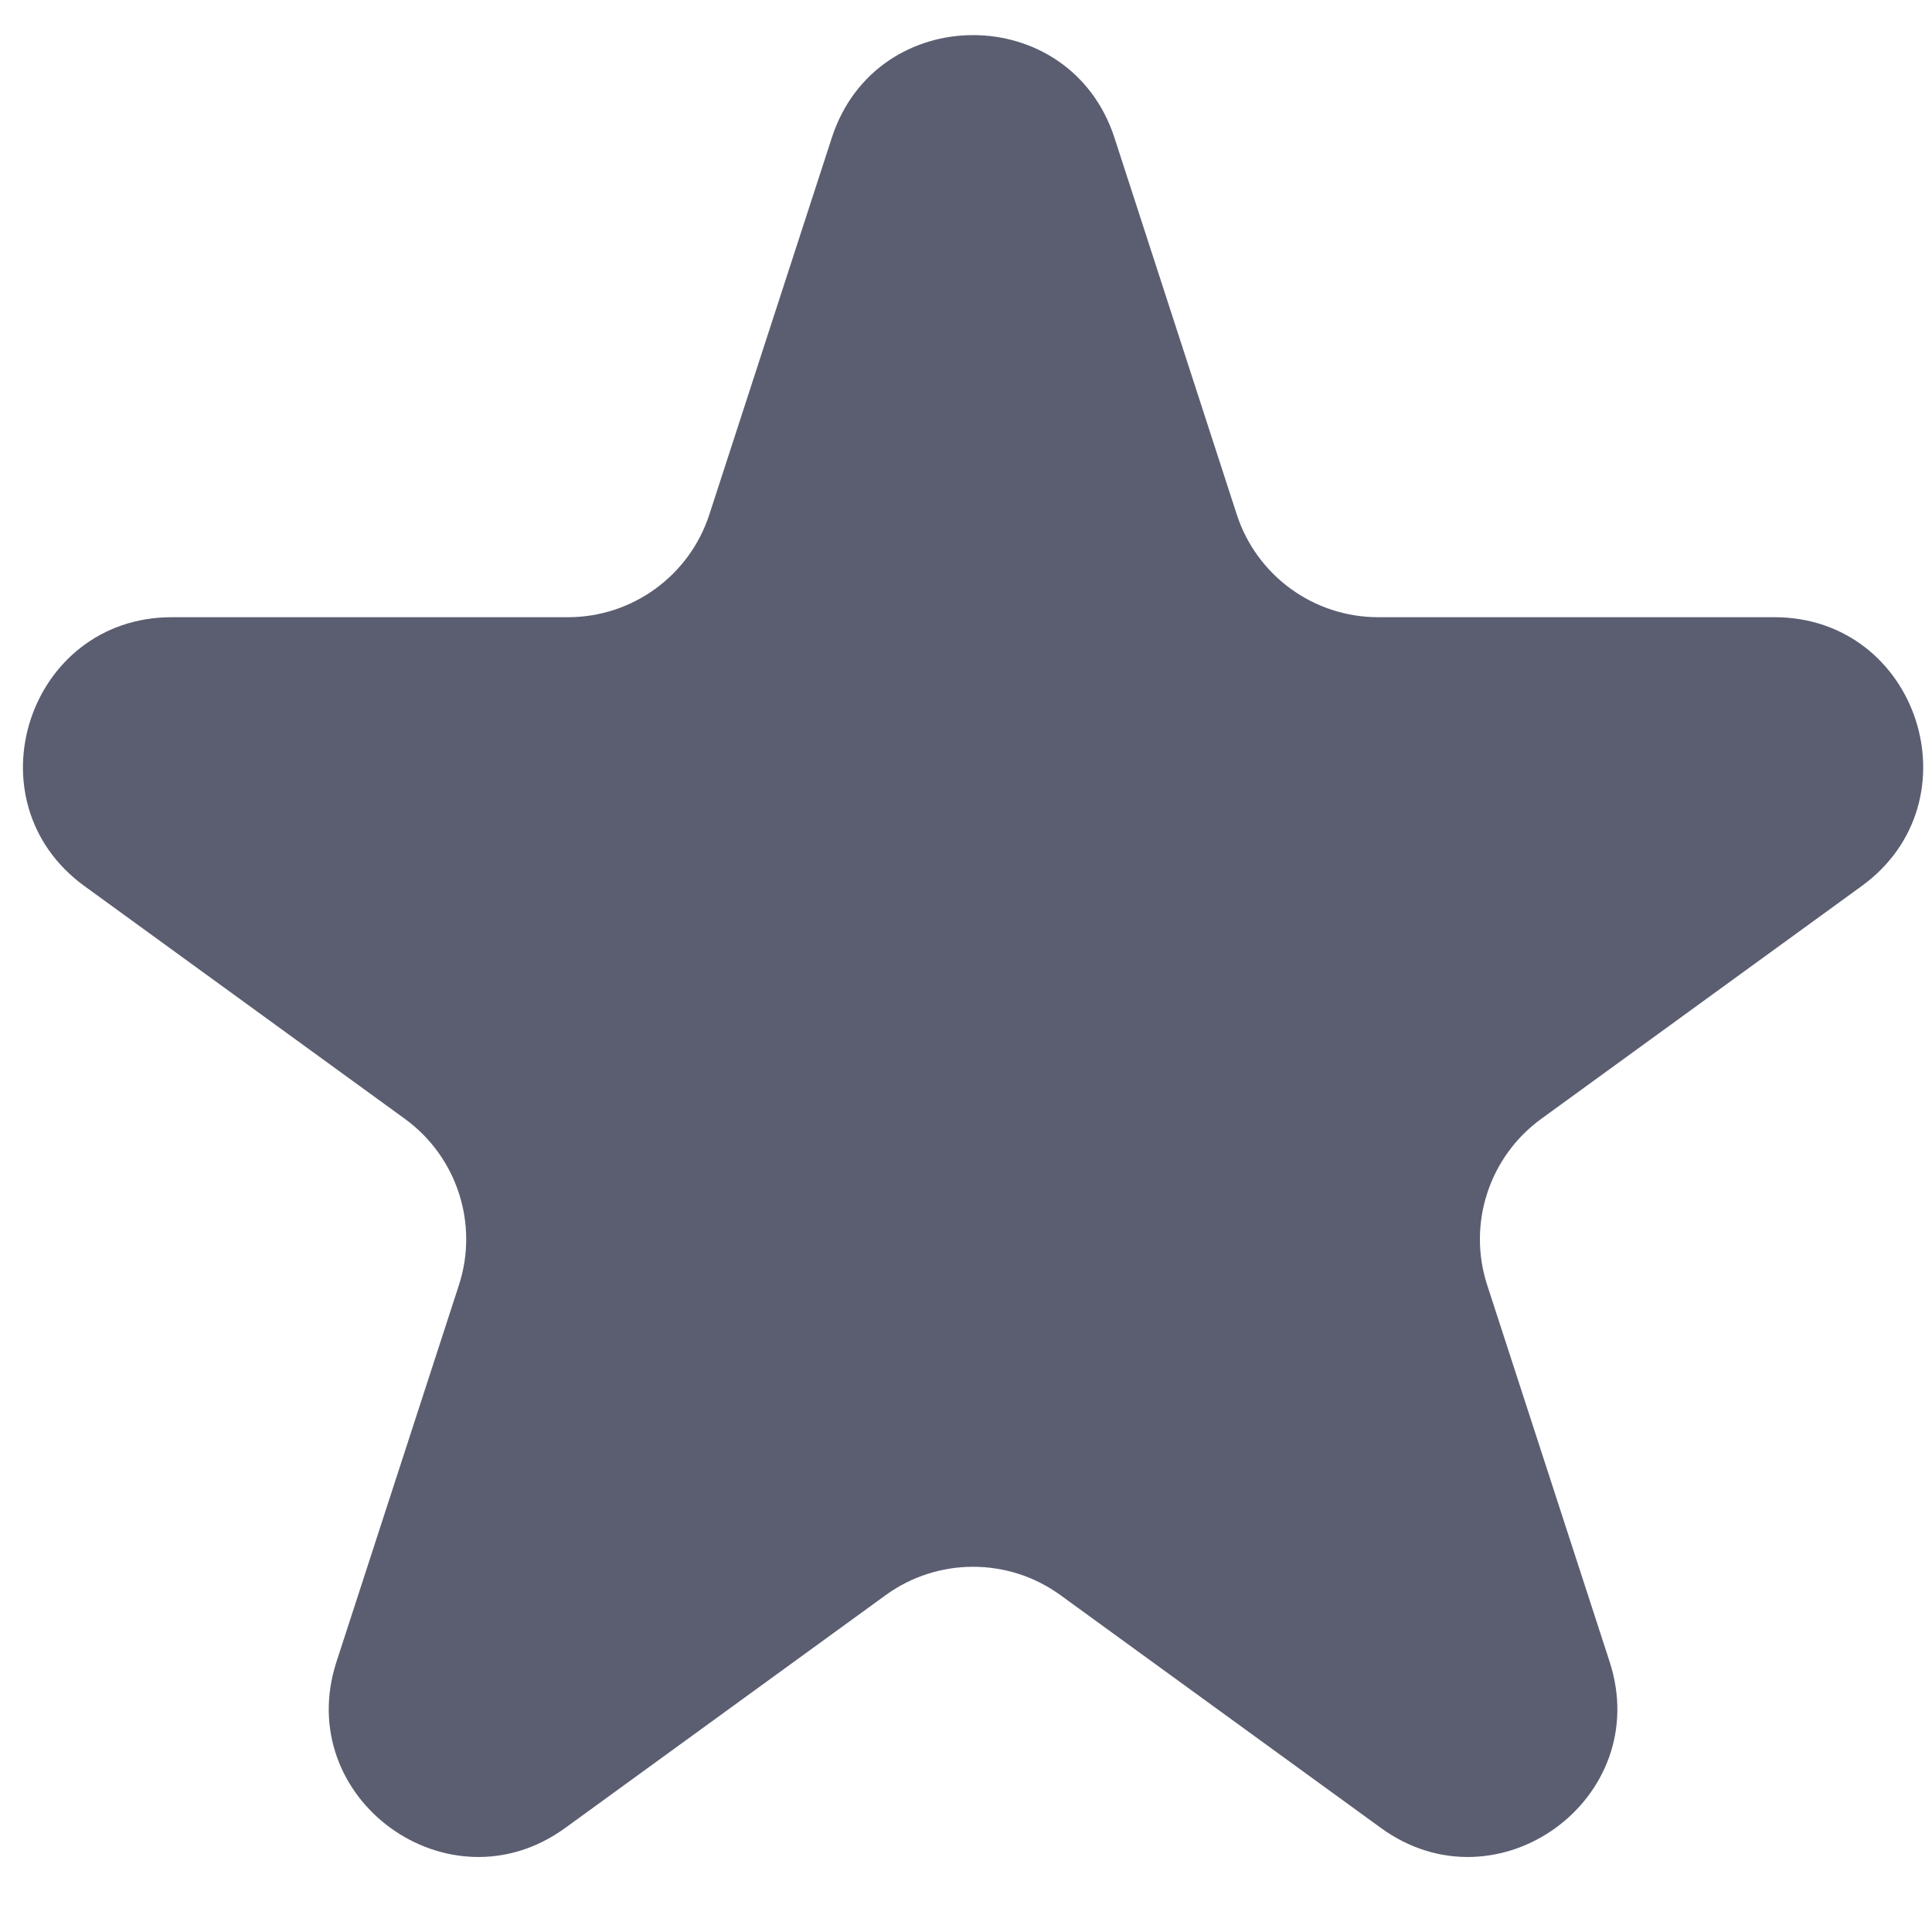
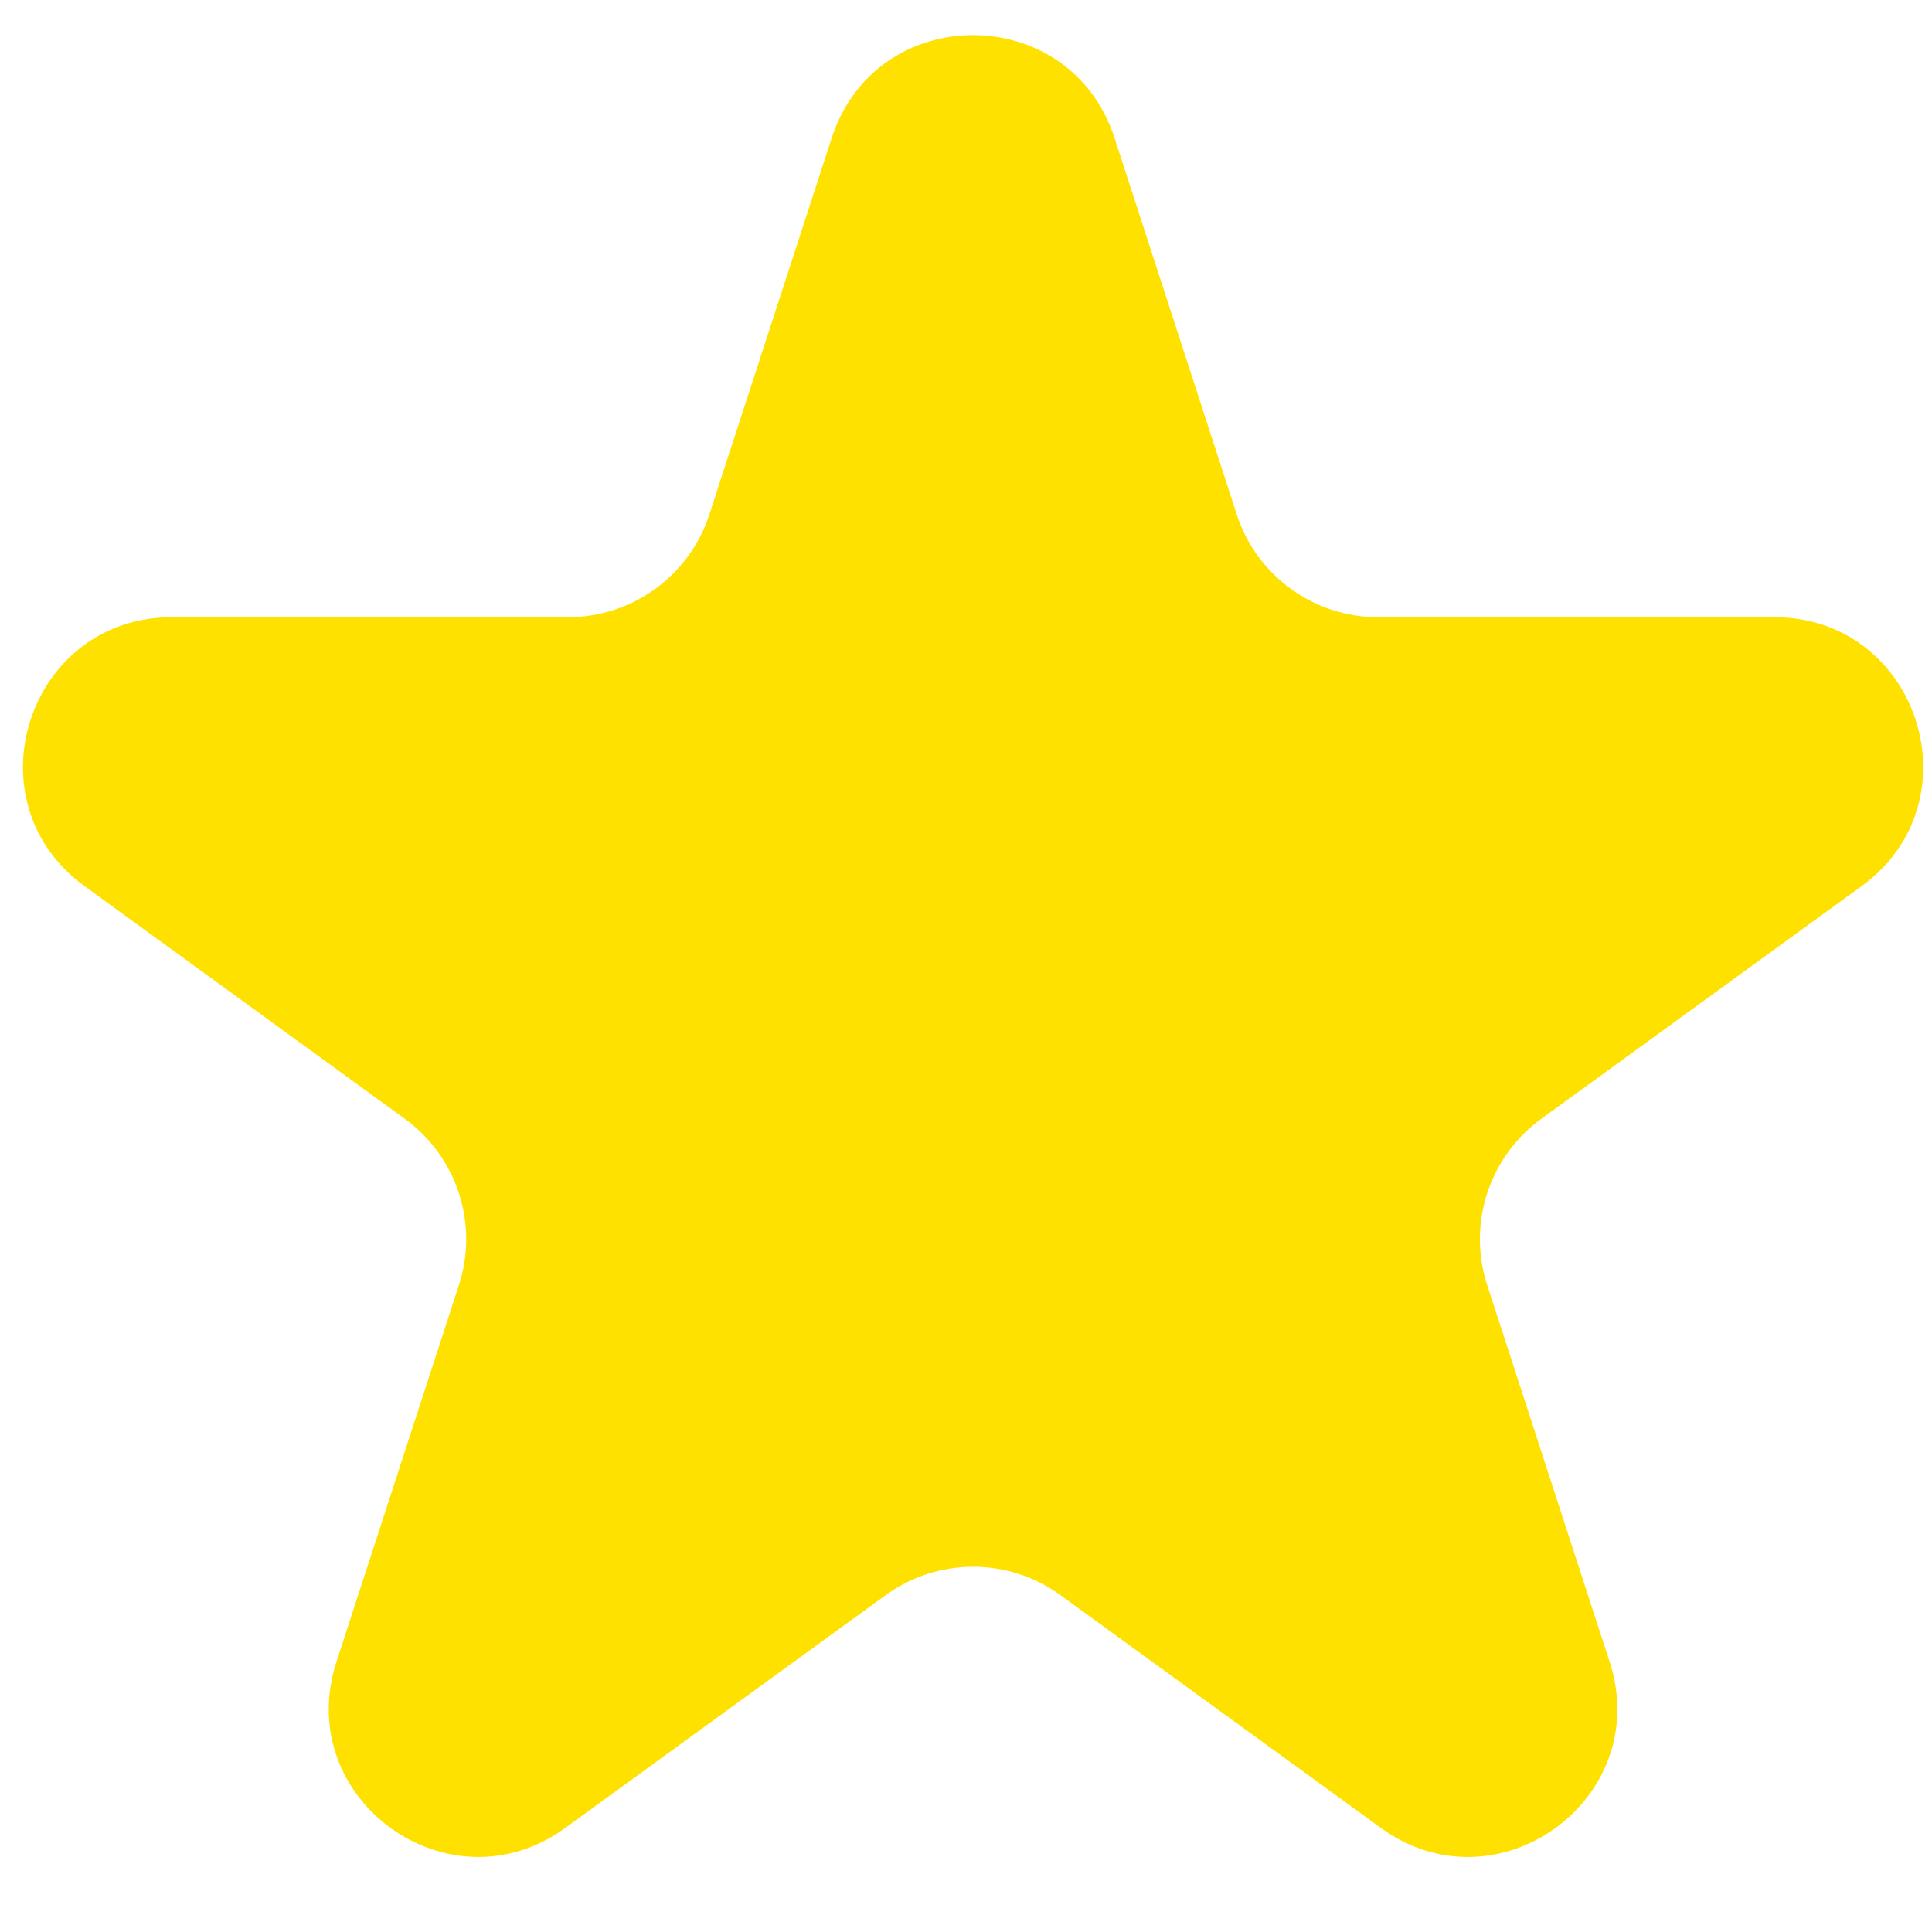
<svg xmlns="http://www.w3.org/2000/svg" width="13" height="13" viewBox="0 0 13 13" fill="none">
-   <path d="M5.597 0.927C5.896 0.006 7.199 0.006 7.499 0.927L8.322 3.462C8.456 3.874 8.84 4.153 9.273 4.153H11.939C12.908 4.153 13.31 5.393 12.527 5.962L10.37 7.529C10.02 7.784 9.873 8.235 10.007 8.647L10.831 11.182C11.13 12.103 10.075 12.869 9.292 12.3L7.135 10.733C6.785 10.479 6.31 10.479 5.96 10.733L3.803 12.3C3.02 12.869 1.965 12.103 2.264 11.182L3.088 8.647C3.222 8.235 3.075 7.784 2.725 7.529L0.568 5.962C-0.215 5.393 0.188 4.153 1.156 4.153H3.822C4.255 4.153 4.639 3.874 4.773 3.462L5.597 0.927Z" fill="#5B5E71" />
+   <path d="M5.597 0.927C5.896 0.006 7.199 0.006 7.499 0.927L8.322 3.462C8.456 3.874 8.84 4.153 9.273 4.153H11.939C12.908 4.153 13.31 5.393 12.527 5.962L10.37 7.529C10.02 7.784 9.873 8.235 10.007 8.647L10.831 11.182C11.13 12.103 10.075 12.869 9.292 12.3L7.135 10.733C6.785 10.479 6.31 10.479 5.96 10.733L3.803 12.3C3.02 12.869 1.965 12.103 2.264 11.182L3.088 8.647C3.222 8.235 3.075 7.784 2.725 7.529L0.568 5.962C-0.215 5.393 0.188 4.153 1.156 4.153H3.822C4.255 4.153 4.639 3.874 4.773 3.462L5.597 0.927Z" fill="#FFe100" />
</svg>
